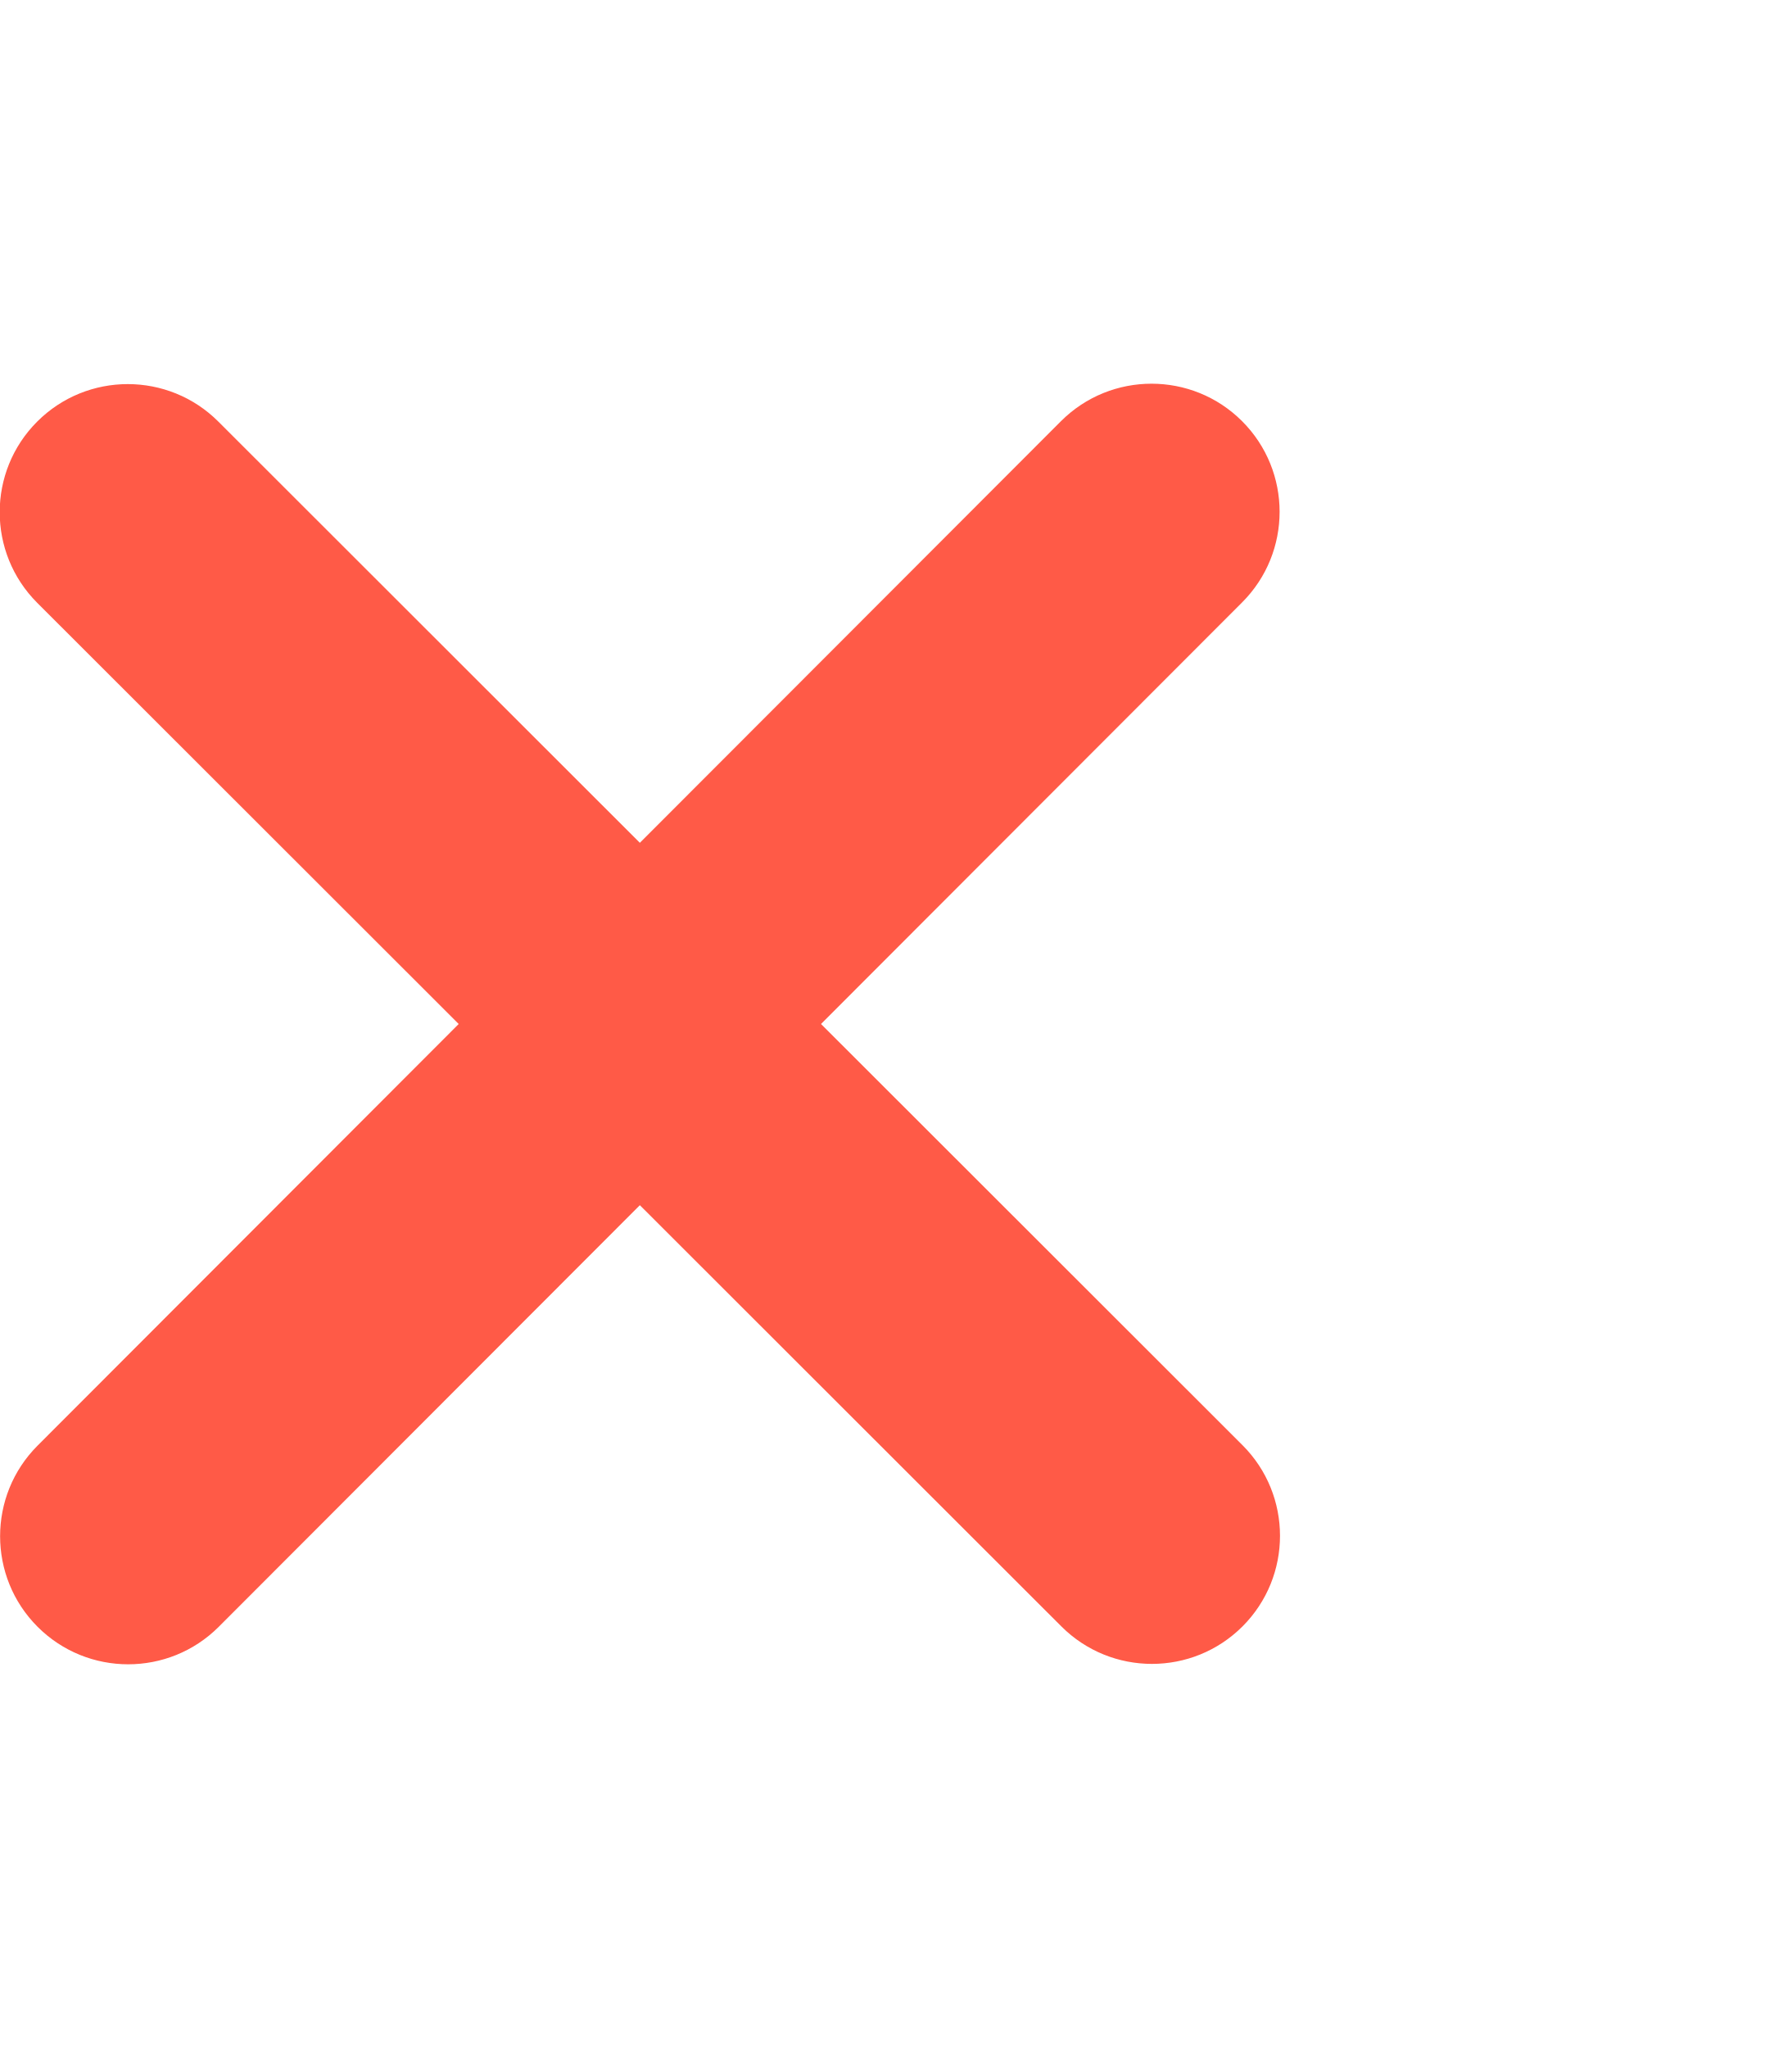
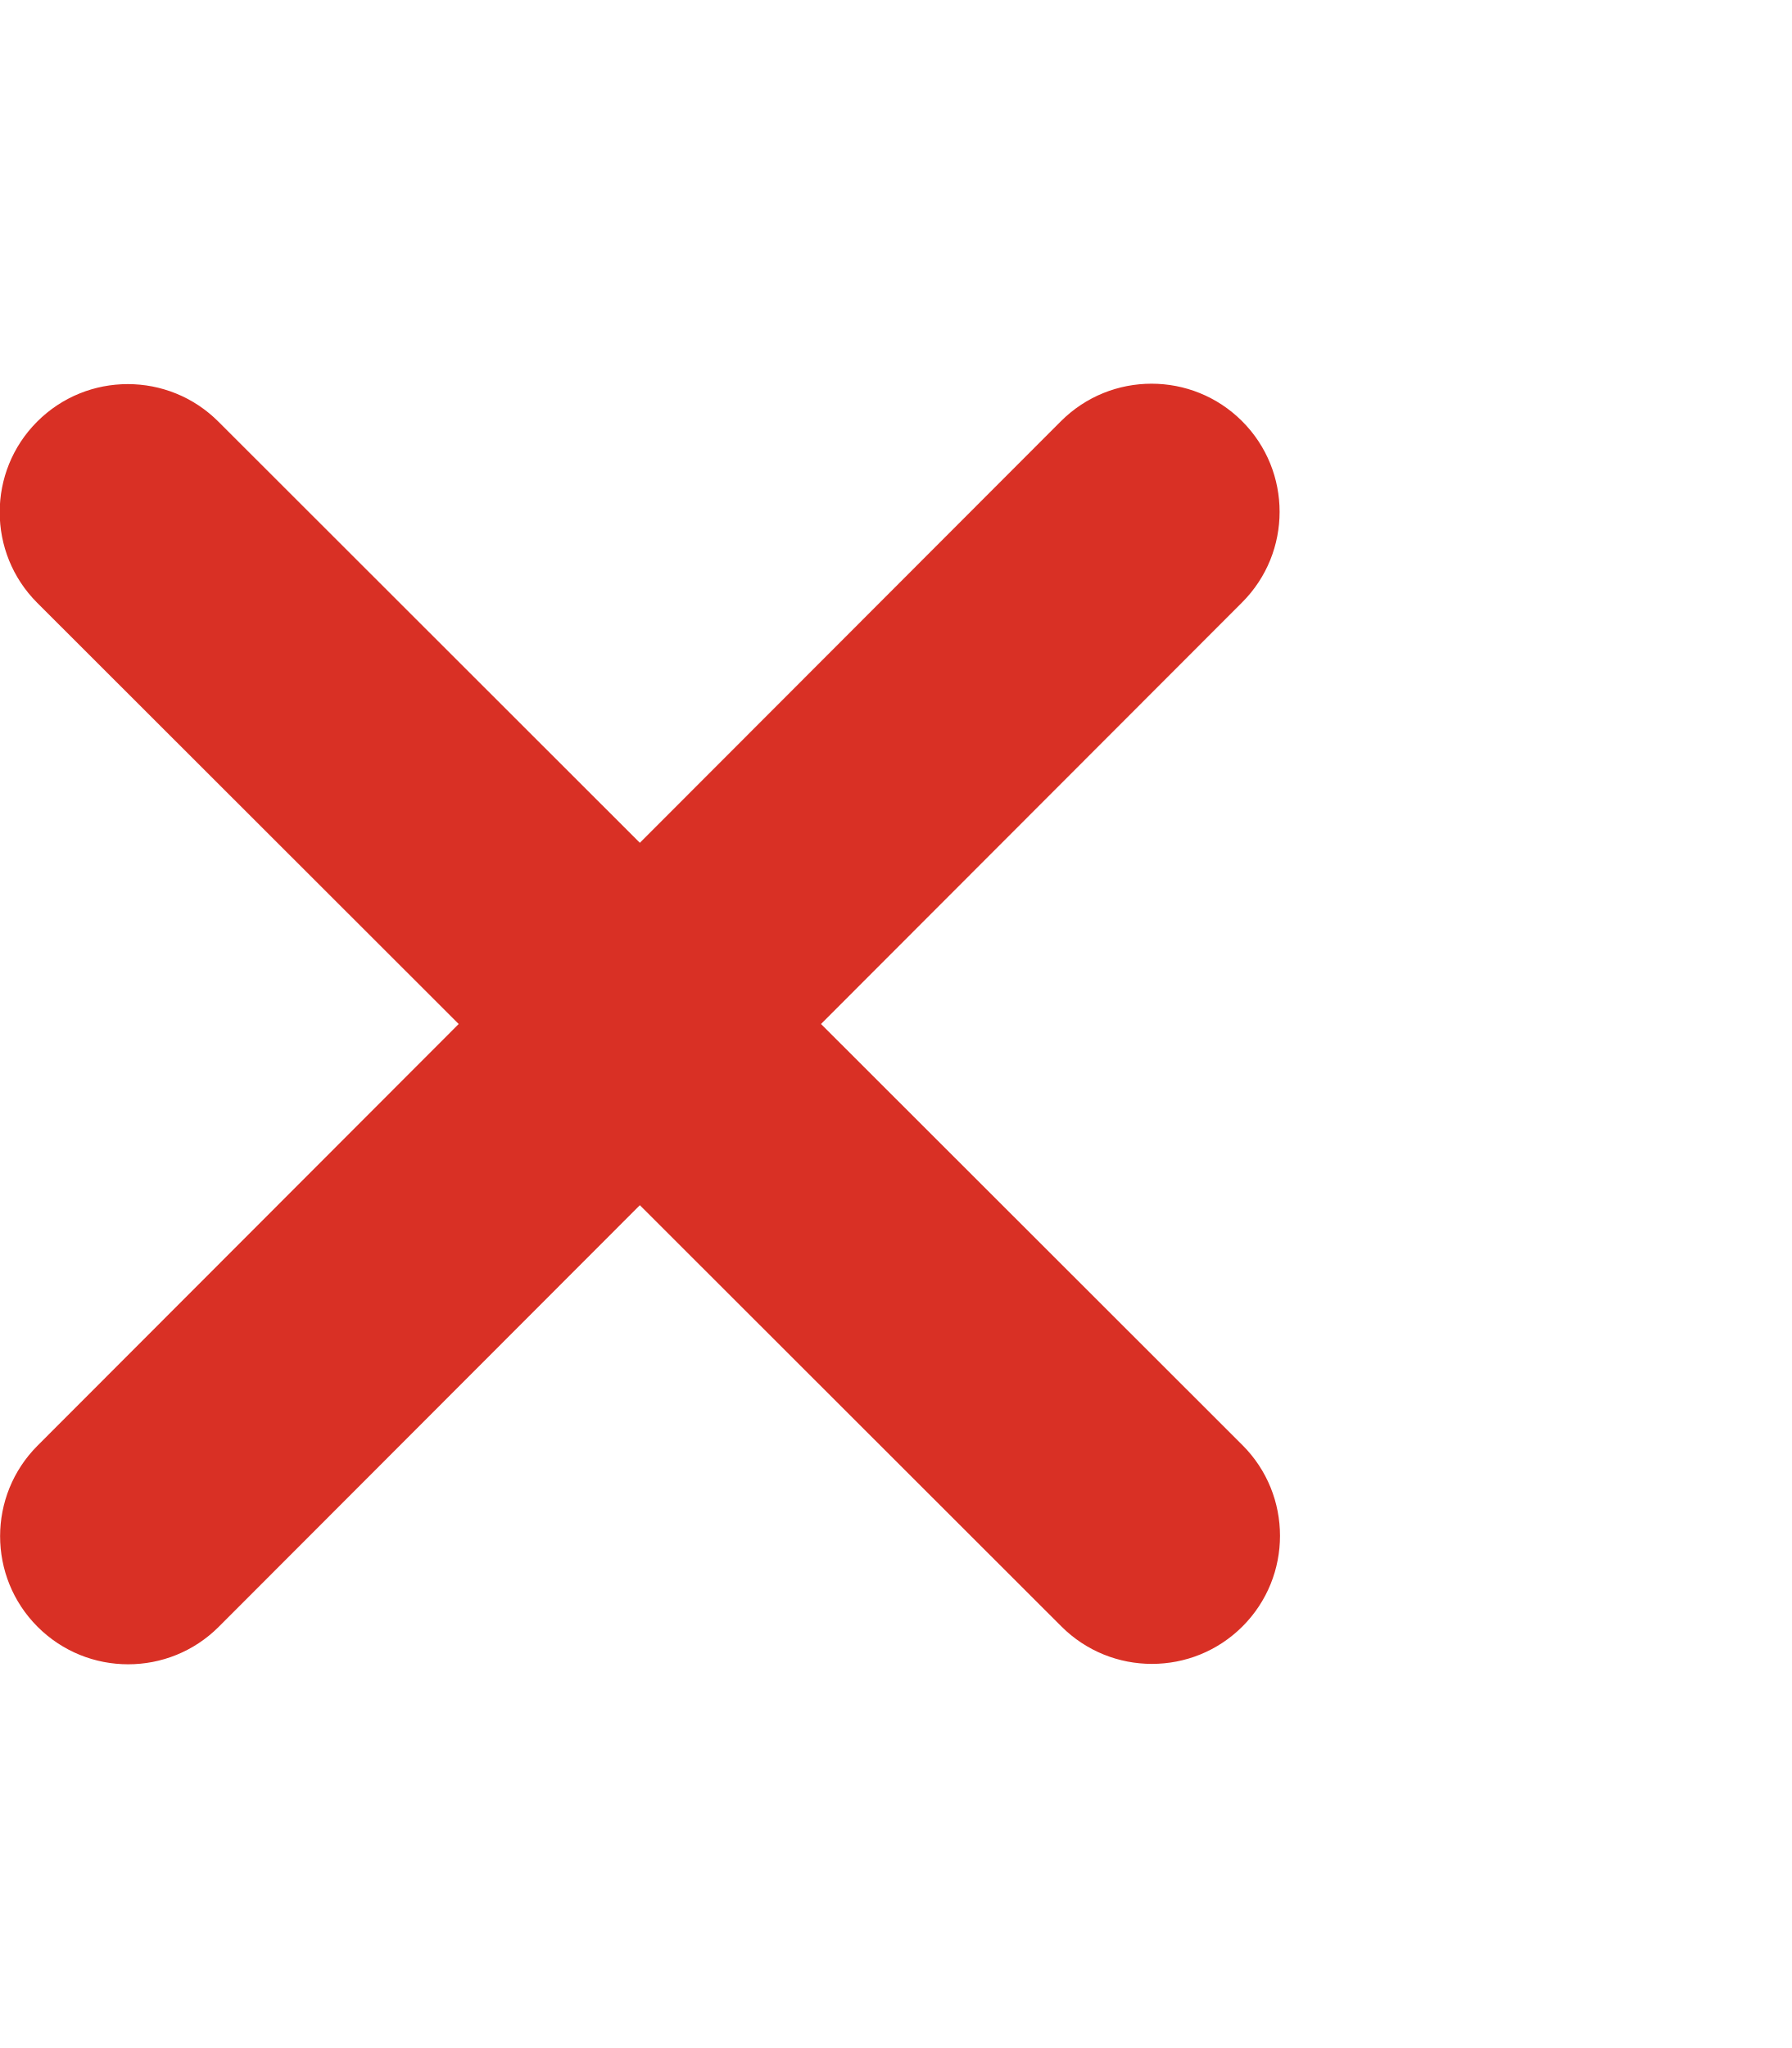
<svg xmlns="http://www.w3.org/2000/svg" viewBox="0 0 448 512">
-   <path fill="rgba(255, 49, 25, 0.8)" d="M310.6 150.6c12.5-12.5 12.5-32.8 0-45.3s-32.8-12.5-45.3 0L160 210.7 54.6 105.4c-12.5-12.5-32.8-12.5-45.3 0s-12.5 32.8 0 45.3L114.7 256 9.4 361.4c-12.5 12.5-12.5 32.8 0 45.3s32.8 12.5 45.3 0L160 301.3 265.4 406.6c12.5 12.5 32.8 12.5 45.3 0s12.5-32.8 0-45.3L205.3 256 310.6 150.6z" />
+   <path fill="#d93025" d="M310.6 150.6c12.5-12.5 12.5-32.8 0-45.3s-32.8-12.5-45.3 0L160 210.7 54.6 105.4c-12.5-12.5-32.8-12.5-45.3 0s-12.5 32.8 0 45.3L114.7 256 9.4 361.4c-12.5 12.5-12.5 32.8 0 45.3s32.8 12.5 45.3 0L160 301.3 265.4 406.6c12.5 12.5 32.8 12.5 45.3 0s12.5-32.8 0-45.3L205.3 256 310.6 150.6z" />
</svg>
